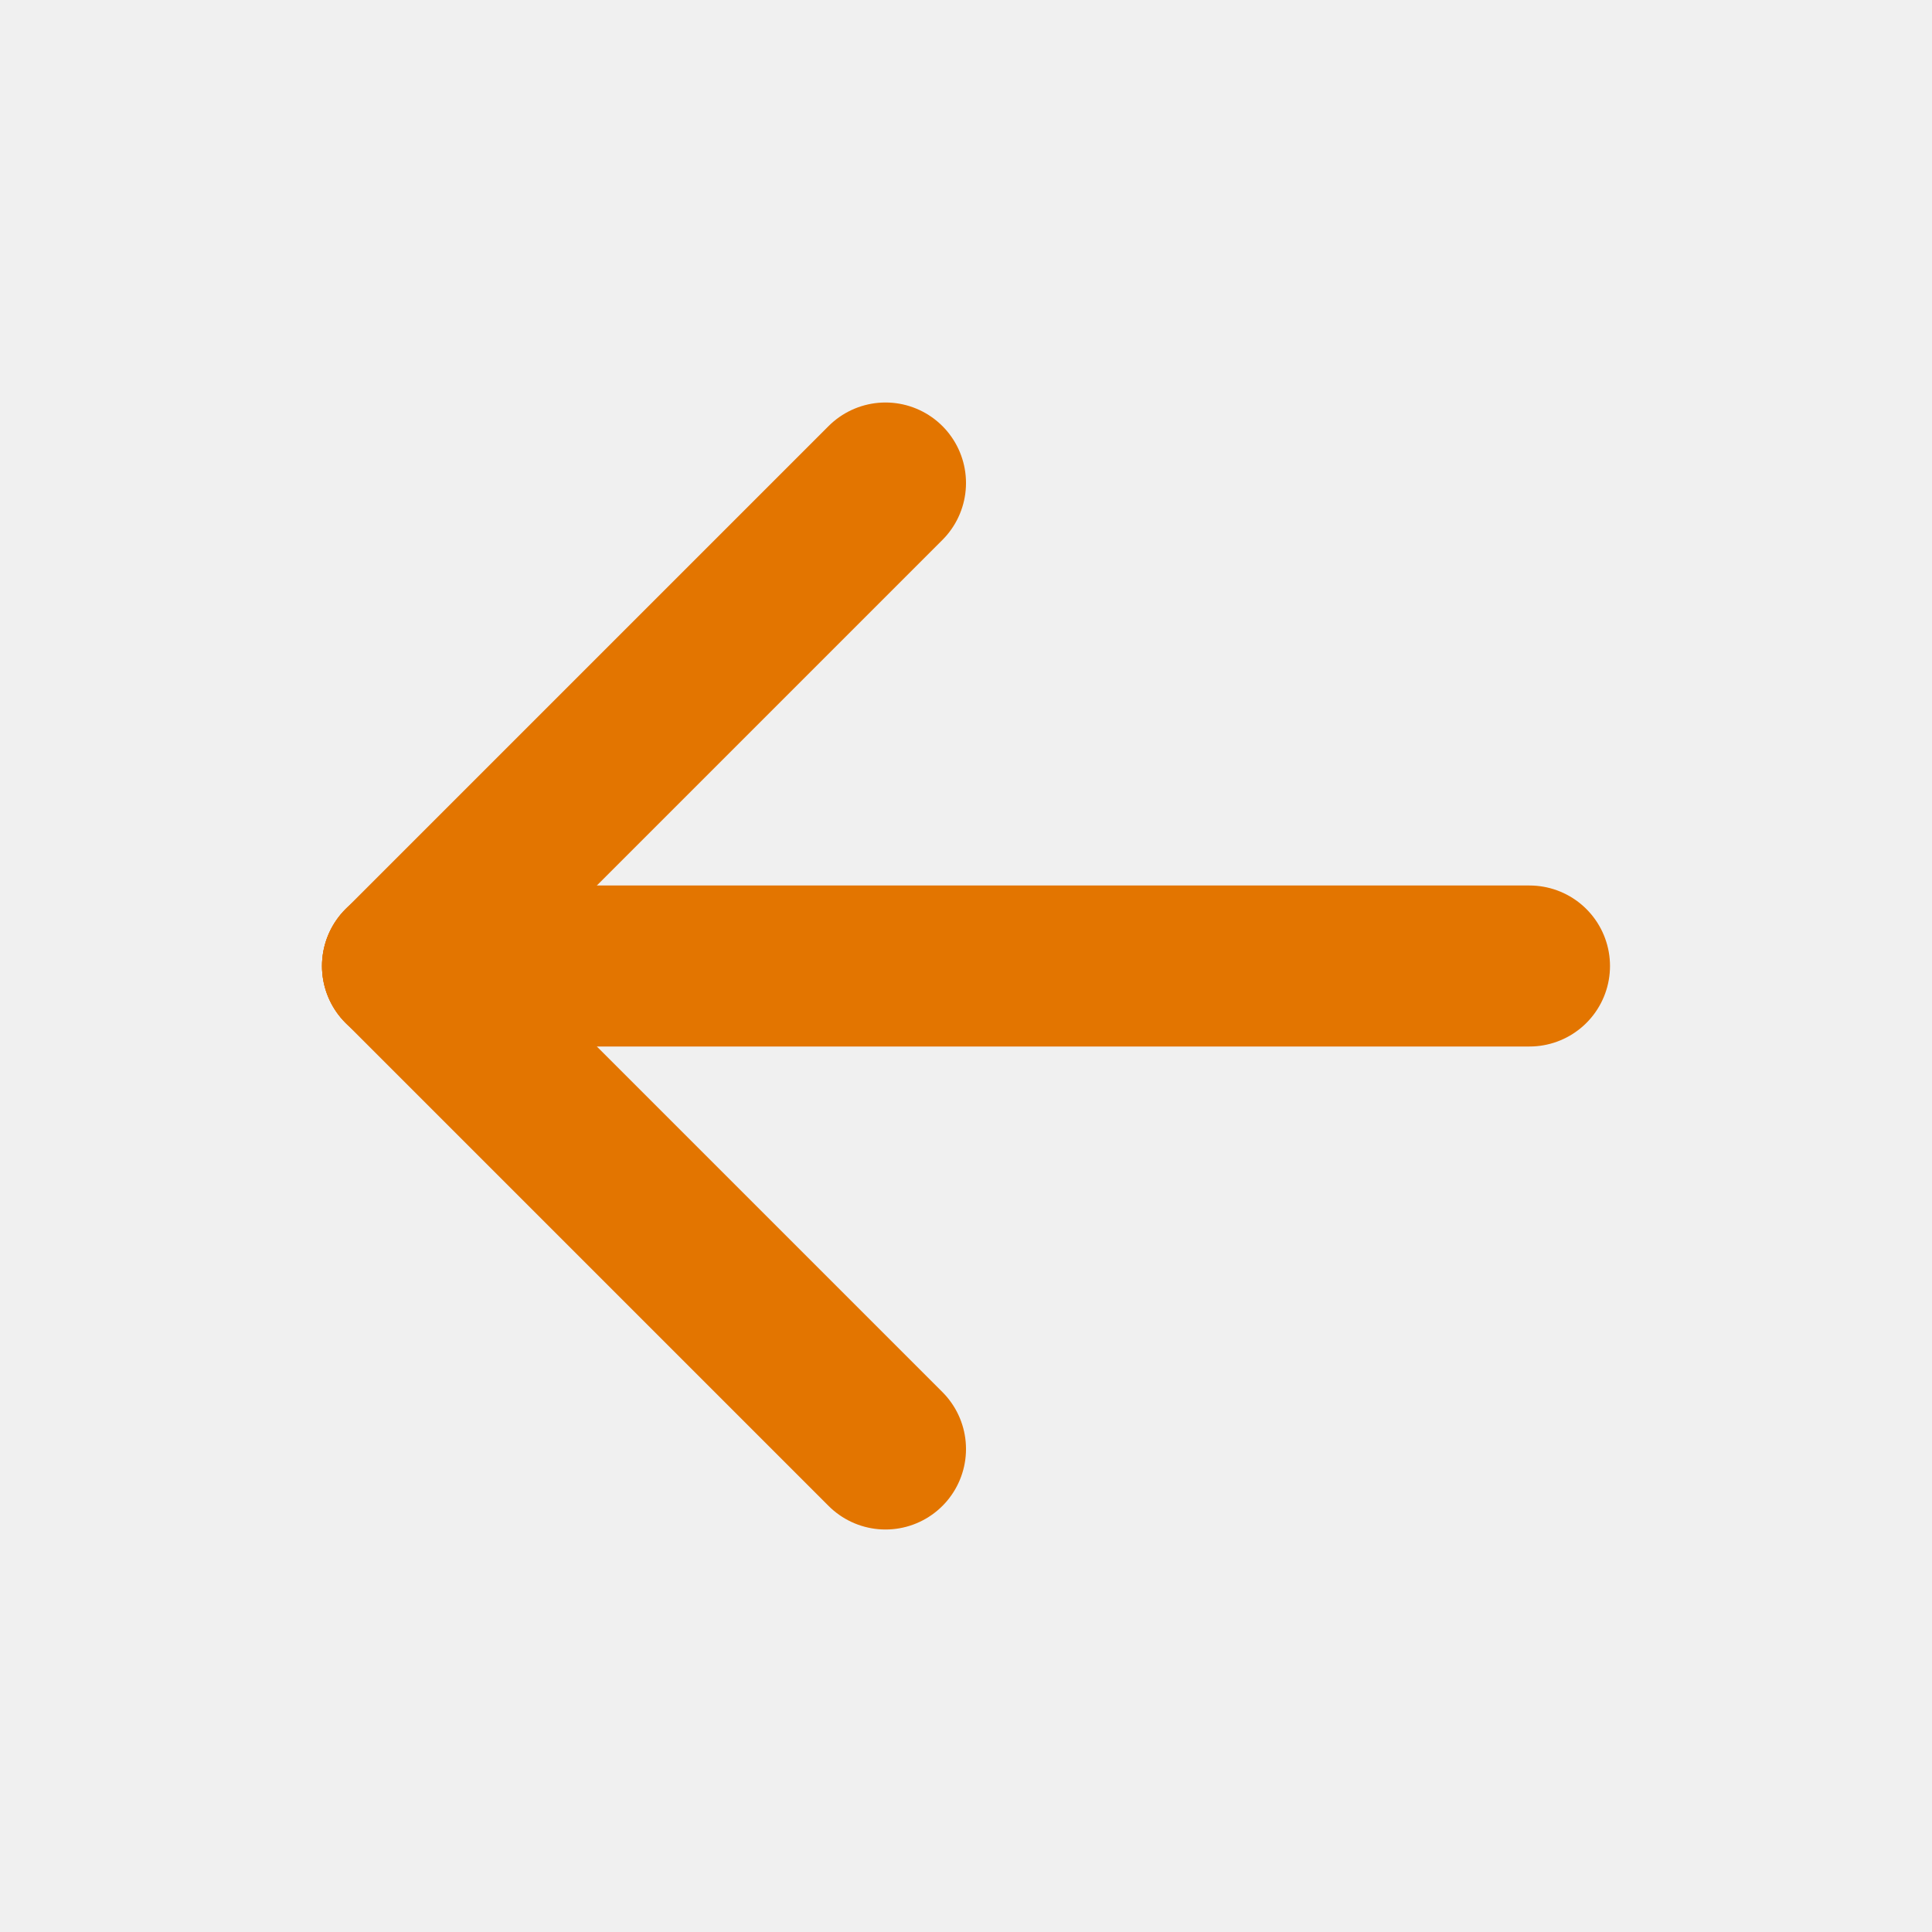
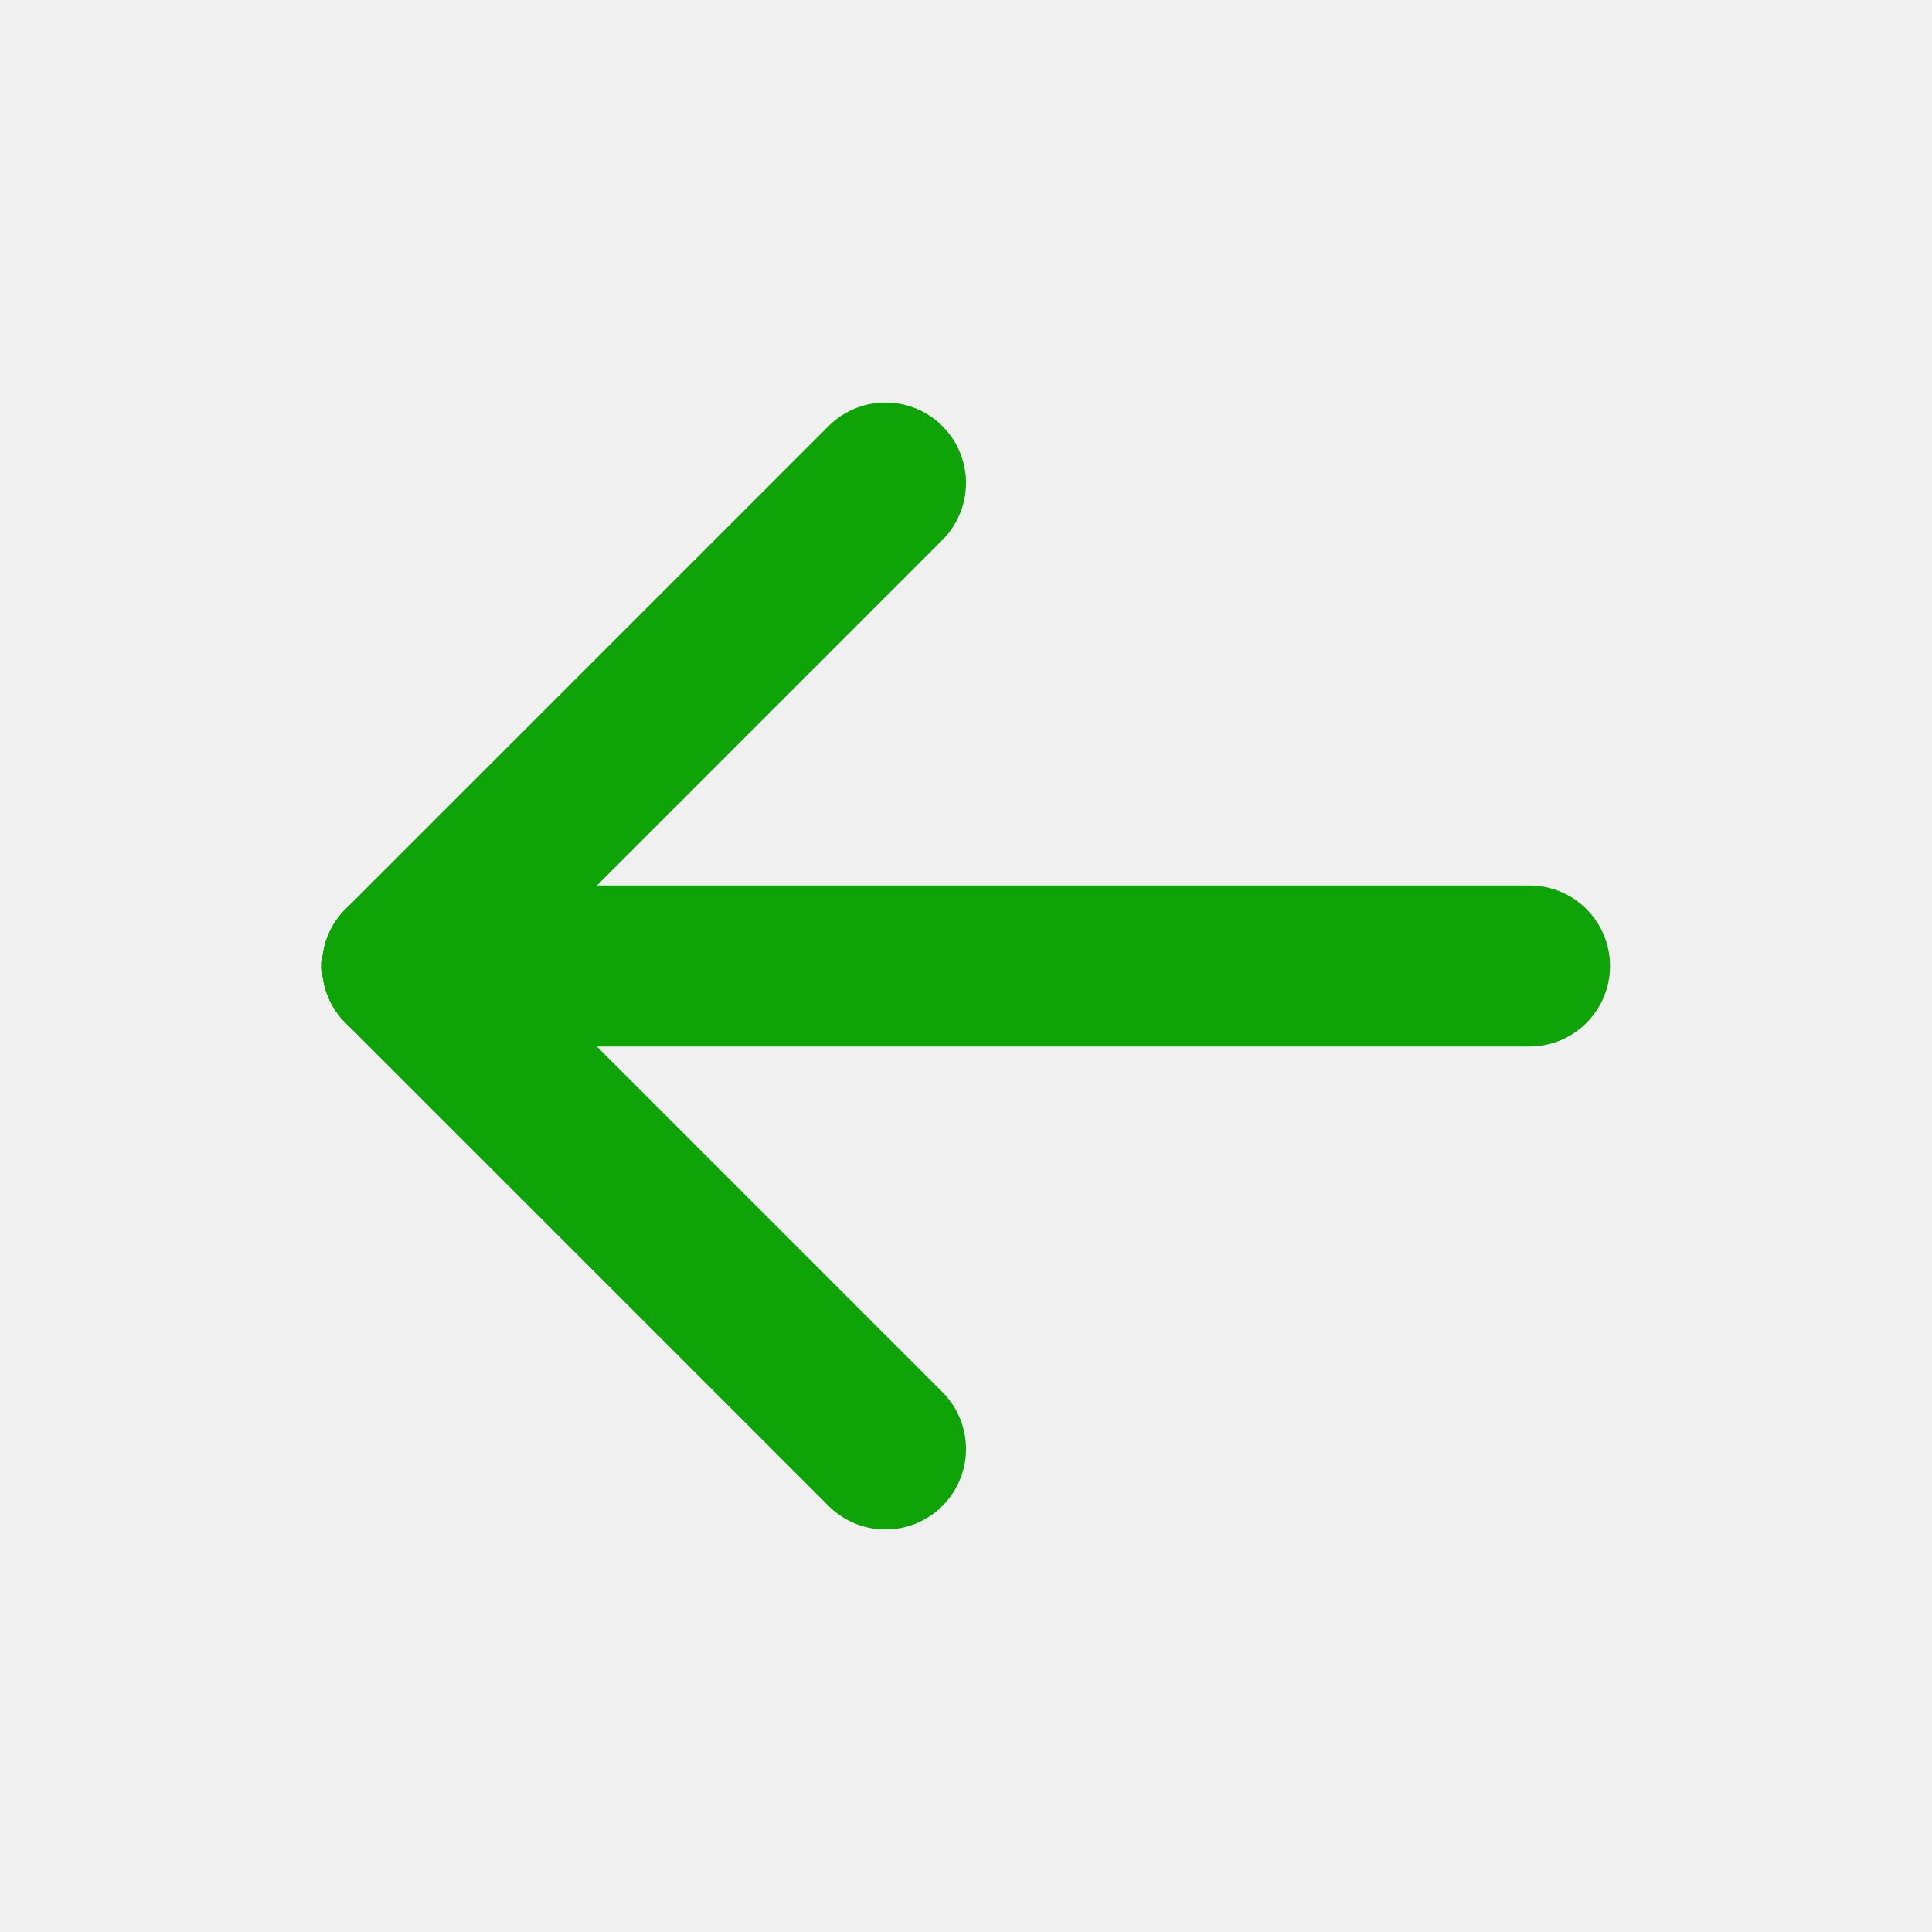
<svg xmlns="http://www.w3.org/2000/svg" width="24" height="24" viewBox="0 0 24 24" fill="none">
  <g clip-path="url(#clip0_308_4159)">
-     <path d="M5 12H19" stroke="#E37500" stroke-width="2" stroke-linecap="round" stroke-linejoin="round" />
-     <path d="M5 12L11 18" stroke="#E37500" stroke-width="2" stroke-linecap="round" stroke-linejoin="round" />
-     <path d="M5 12L11 6" stroke="#E37500" stroke-width="2" stroke-linecap="round" stroke-linejoin="round" />
+     <path d="M5 12H19" stroke="#0EA306" stroke-width="2" stroke-linecap="round" stroke-linejoin="round" />
+     <path d="M5 12L11 18" stroke="#0EA306" stroke-width="2" stroke-linecap="round" stroke-linejoin="round" />
+     <path d="M5 12L11 6" stroke="#0EA306" stroke-width="2" stroke-linecap="round" stroke-linejoin="round" />
  </g>
  <defs>
    <clipPath id="clip0_308_4159">
      <rect width="24" height="24" fill="white" />
    </clipPath>
  </defs>
</svg>
